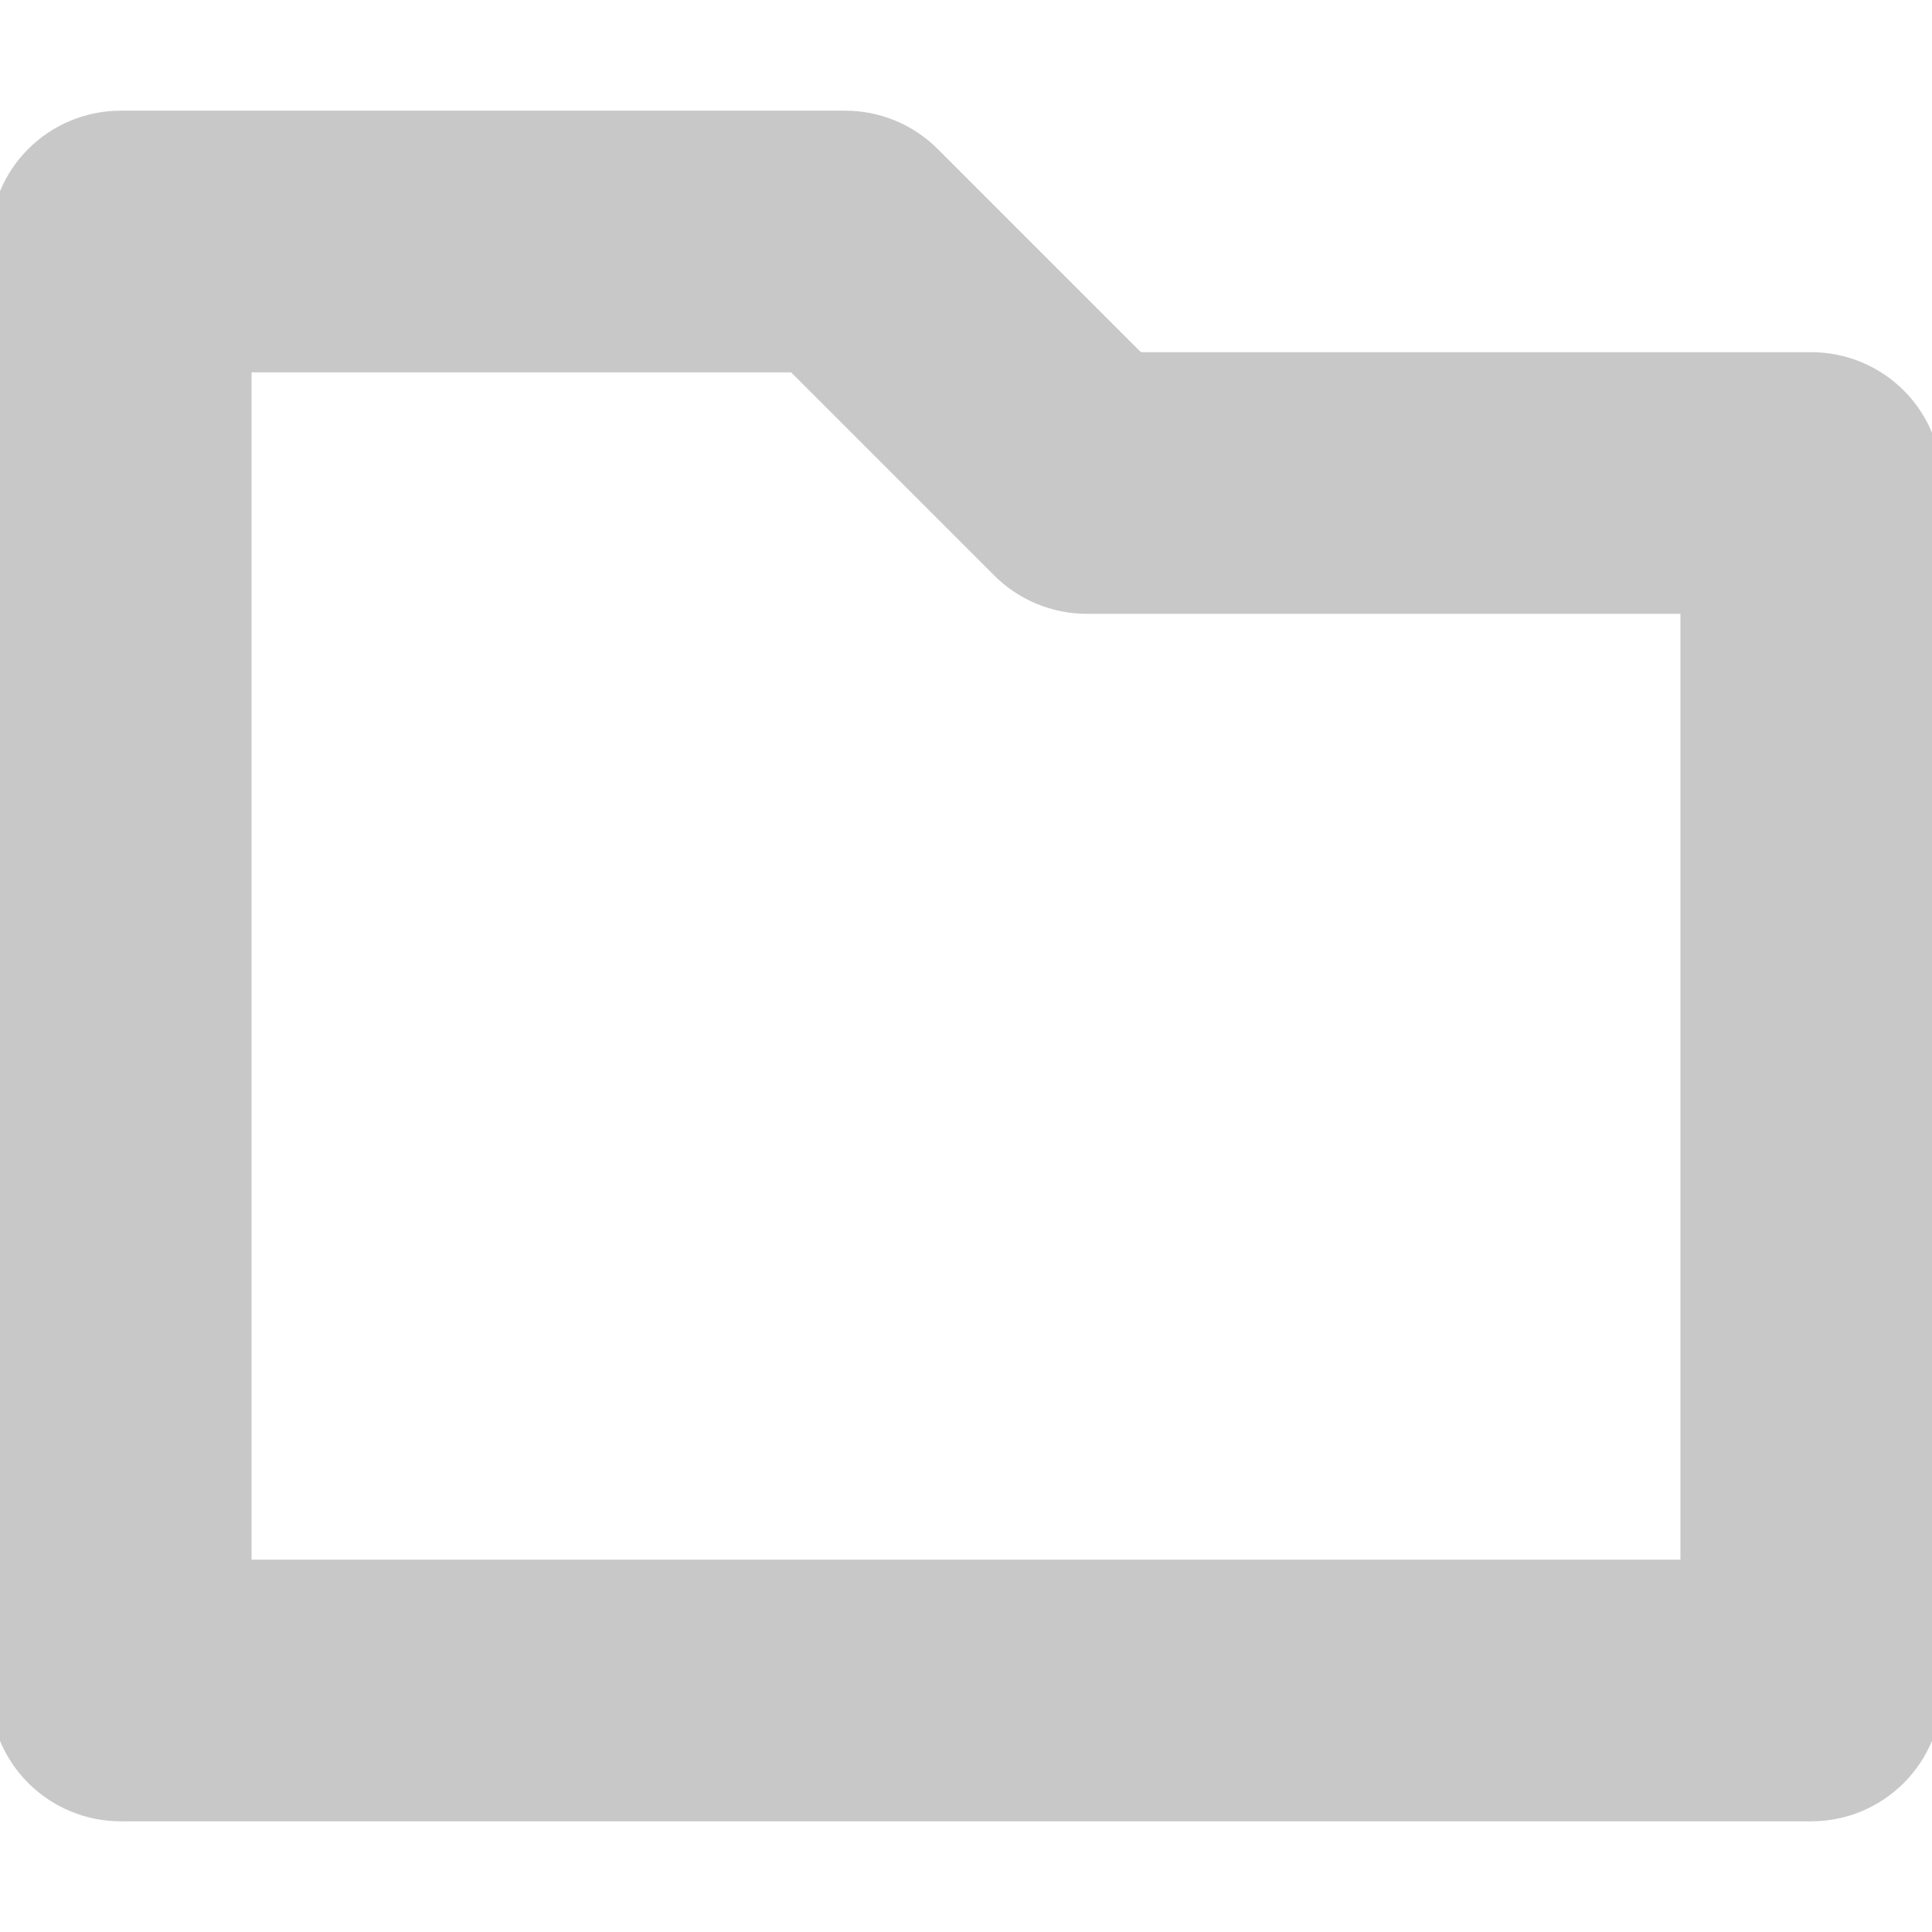
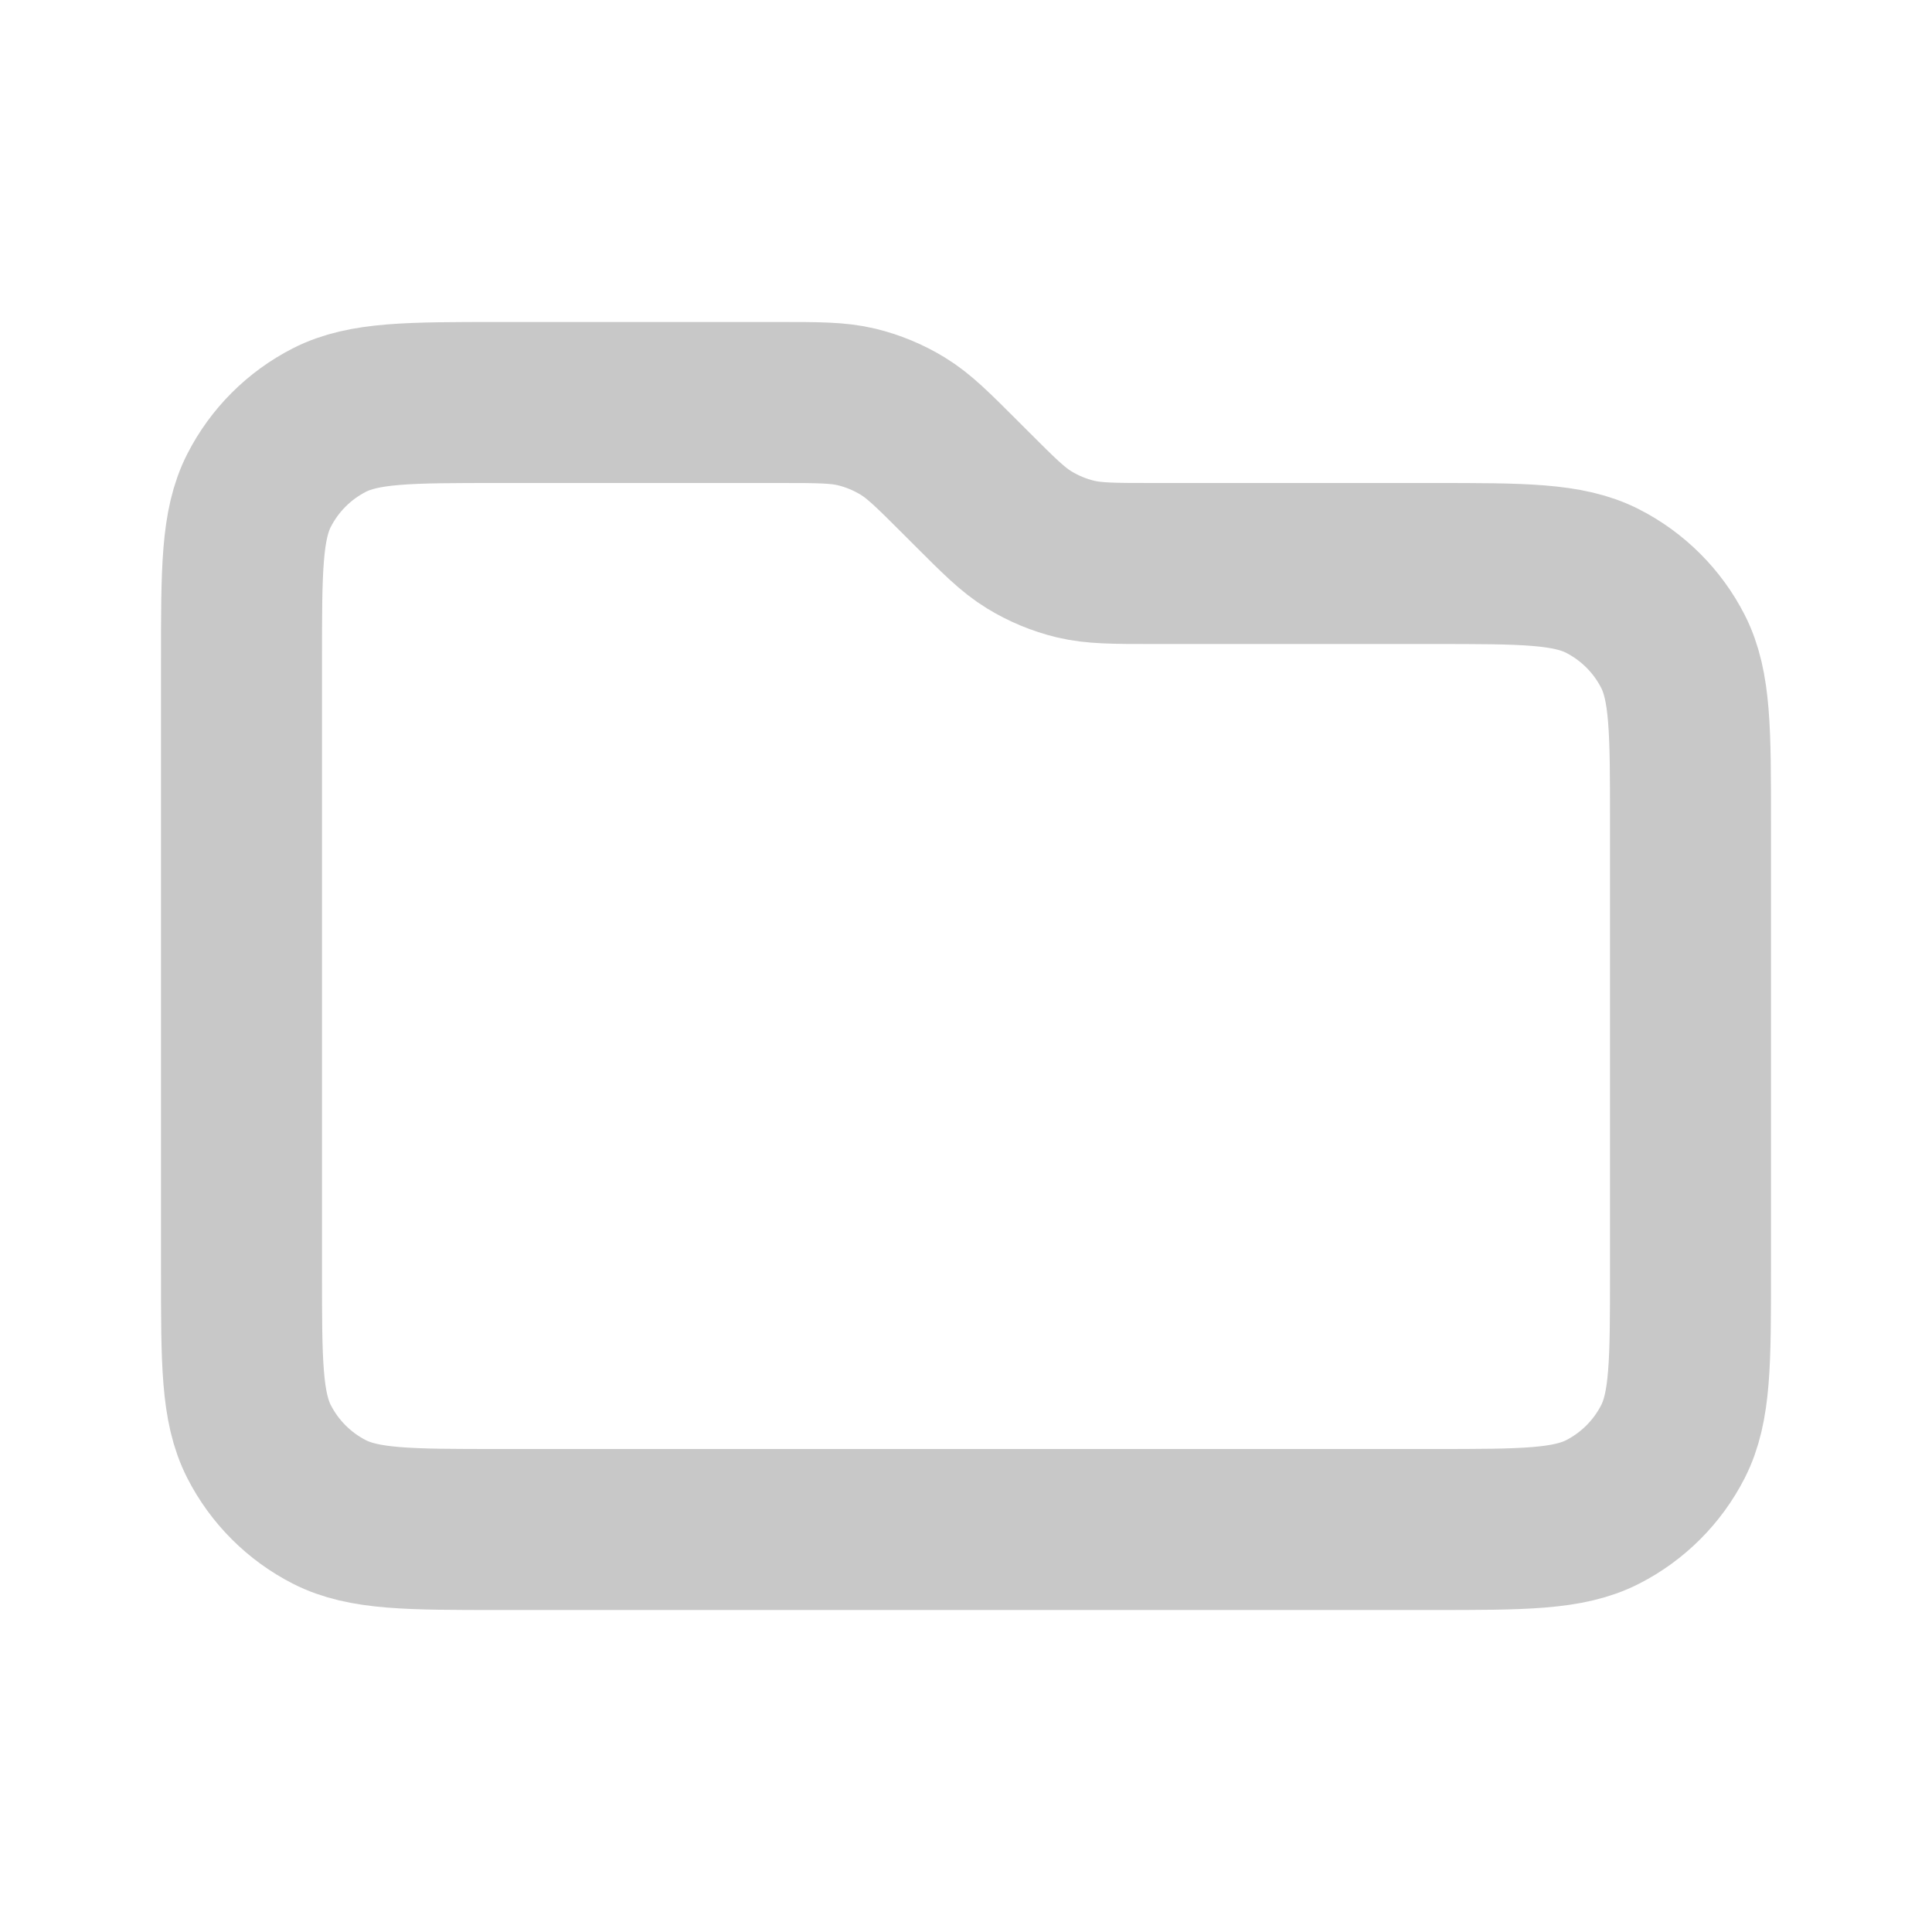
- <svg xmlns="http://www.w3.org/2000/svg" fill="#c8c8c8" width="800px" height="800px" viewBox="0 0 96 96" stroke="#c8c8c8">
+ <svg xmlns="http://www.w3.org/2000/svg" width="800px" height="800px" viewBox="0 0 24 24" fill="none" stroke="#c8c8c8">
  <g id="SVGRepo_bgCarrier" stroke-width="0" />
  <g id="SVGRepo_tracerCarrier" stroke-linecap="round" stroke-linejoin="round" />
  <g id="SVGRepo_iconCarrier">
-     <path d="M90,18H56.484L46.242,7.758A5.996,5.996,0,0,0,42,6H6a5.997,5.997,0,0,0-6,6V84a5.997,5.997,0,0,0,6,6H90a5.997,5.997,0,0,0,6-6V24A5.997,5.997,0,0,0,90,18ZM84,78H12V18H39.516L49.758,28.242A5.996,5.996,0,0,0,54,30H84Z" />
+     <path d="M3 8.2C3 7.08 3 6.52 3.218 6.092C3.41 5.716 3.716 5.41 4.092 5.218C4.52 5 5.08 5 6.2 5H9.675C10.164 5 10.408 5 10.639 5.055C10.842 5.104 11.038 5.185 11.217 5.295C11.418 5.418 11.591 5.591 11.937 5.937L12.063 6.063C12.409 6.409 12.582 6.582 12.783 6.705C12.962 6.815 13.158 6.896 13.361 6.945C13.592 7 13.836 7 14.325 7H17.8C18.92 7 19.48 7 19.908 7.218C20.284 7.41 20.59 7.716 20.782 8.092C21 8.52 21 9.08 21 10.2V15.8C21 16.92 21 17.48 20.782 17.908C20.59 18.284 20.284 18.59 19.908 18.782C19.48 19 18.92 19 17.8 19H6.2C5.08 19 4.52 19 4.092 18.782C3.716 18.59 3.41 18.284 3.218 17.908C3 17.48 3 16.92 3 15.8V8.2Z" stroke="#c8c8c8" stroke-width="2" stroke-linecap="round" stroke-linejoin="round" />
  </g>
</svg>
